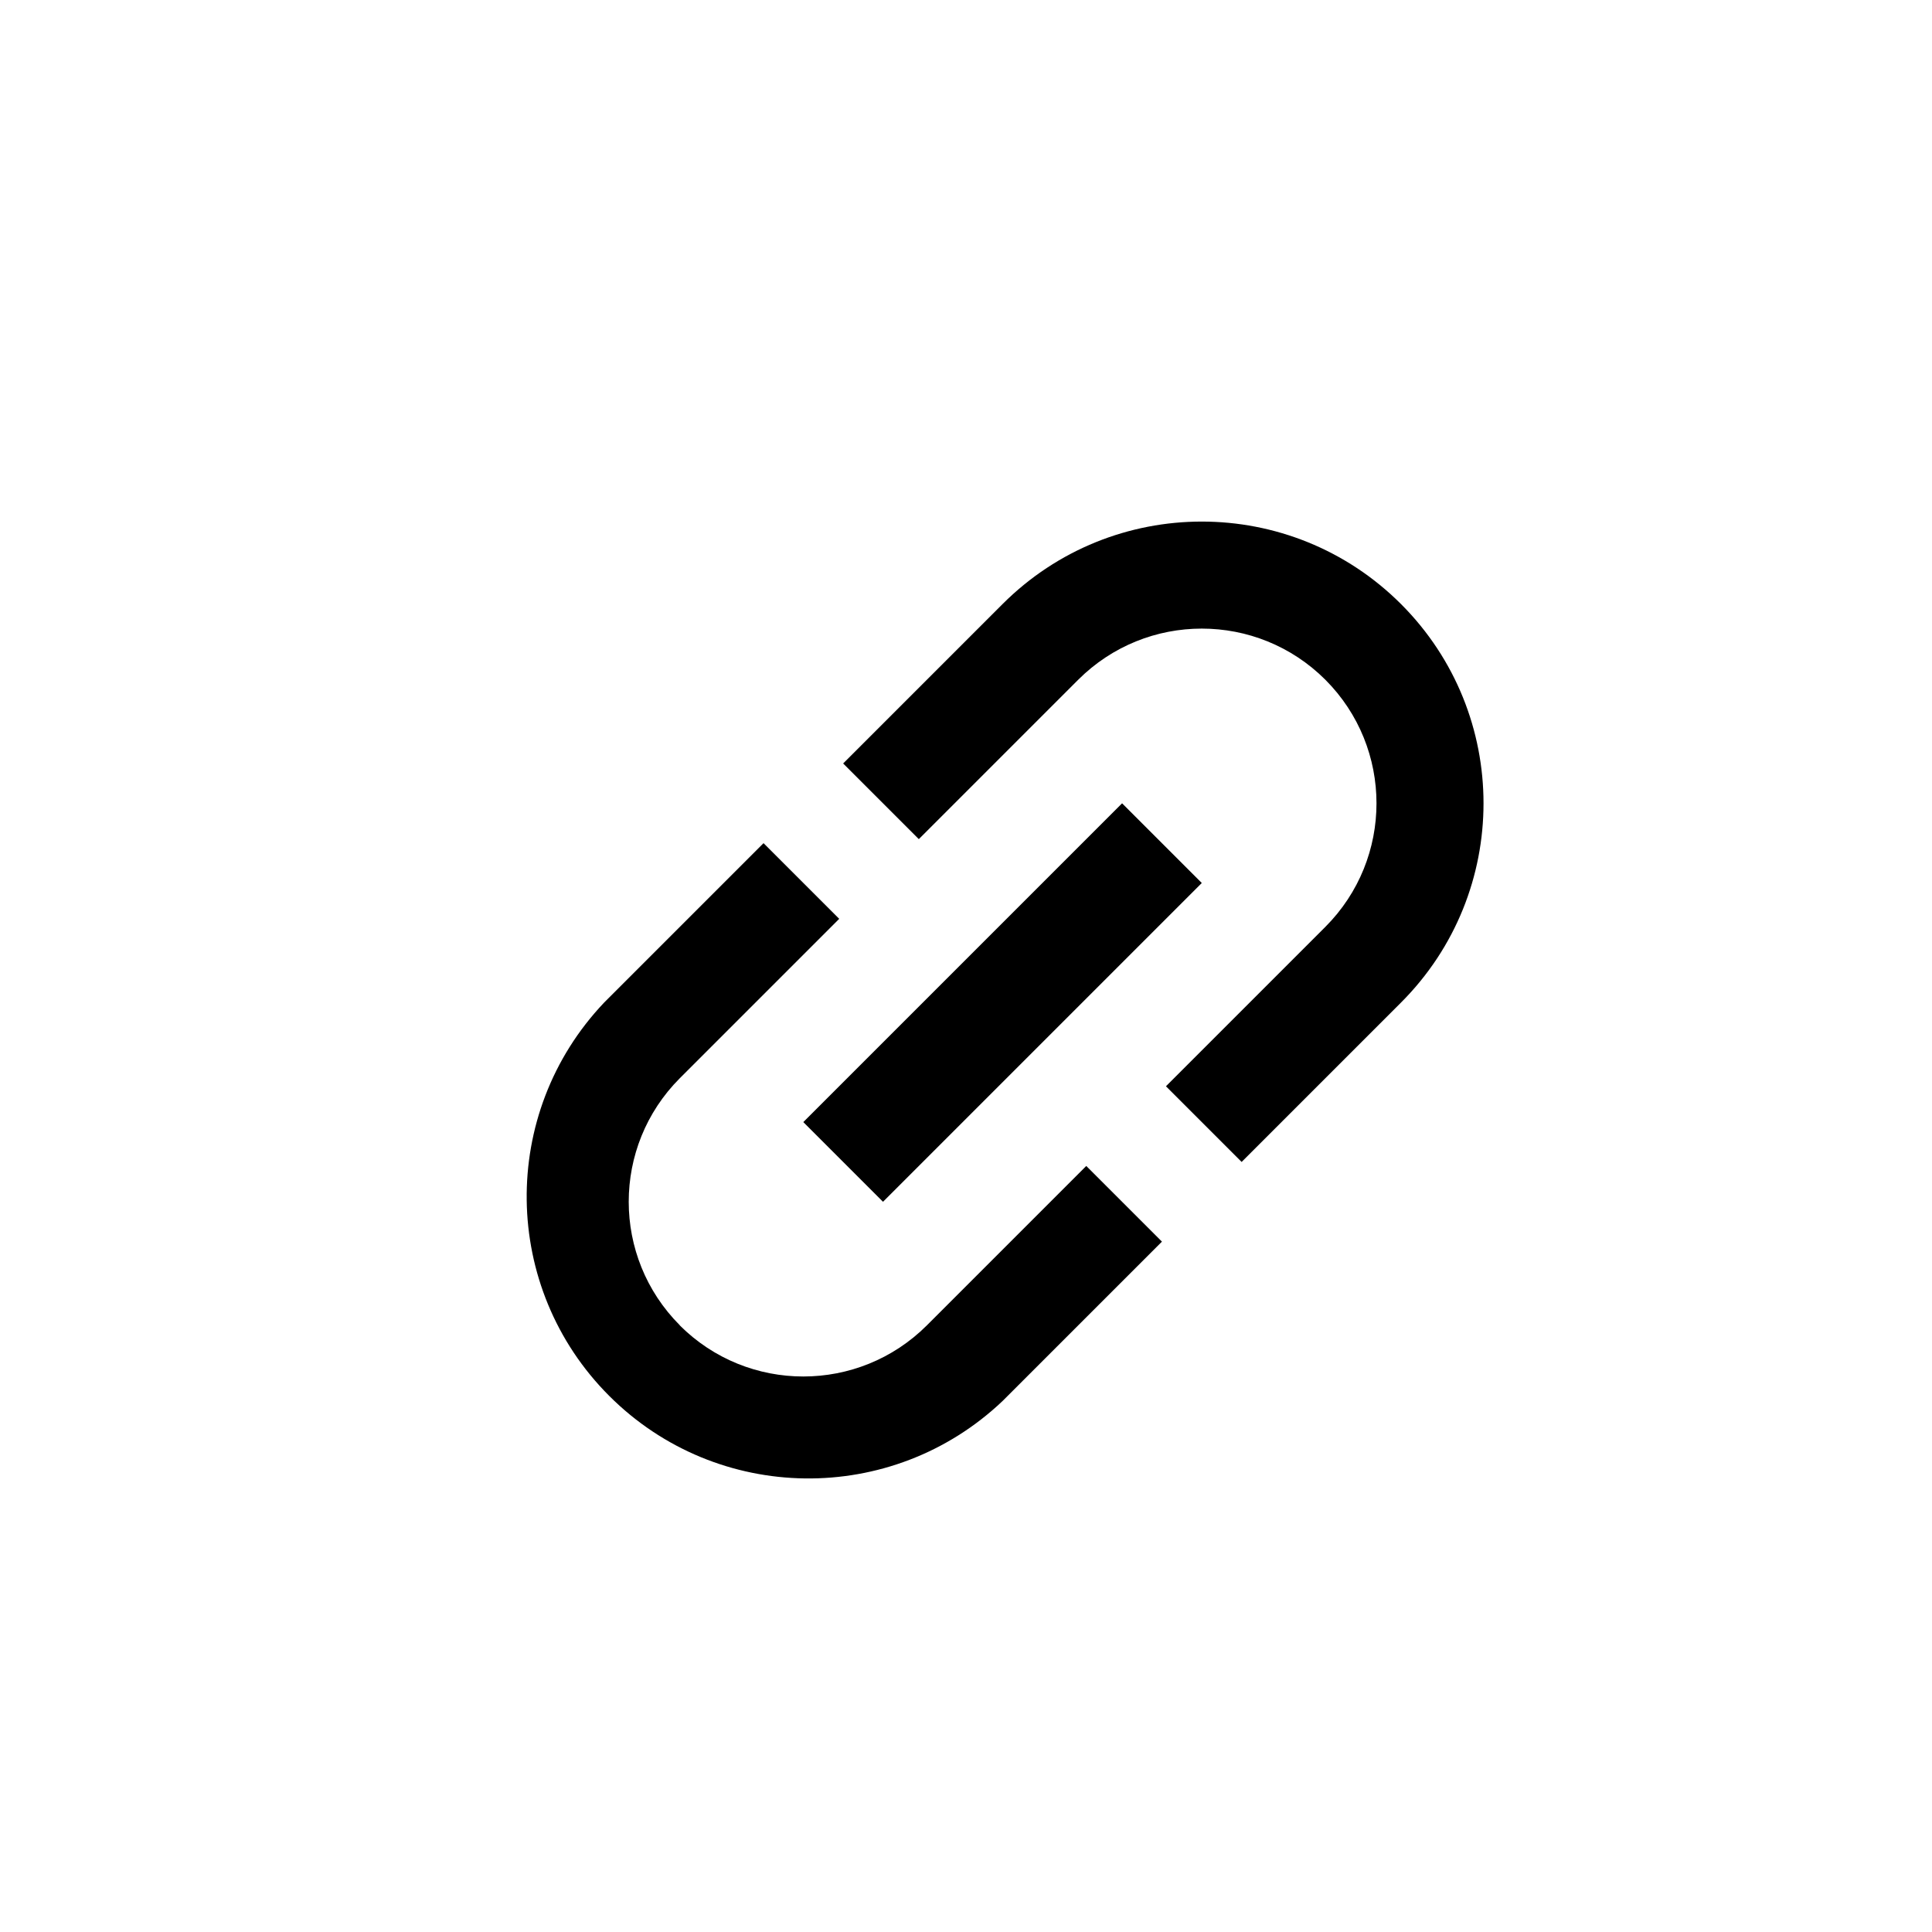
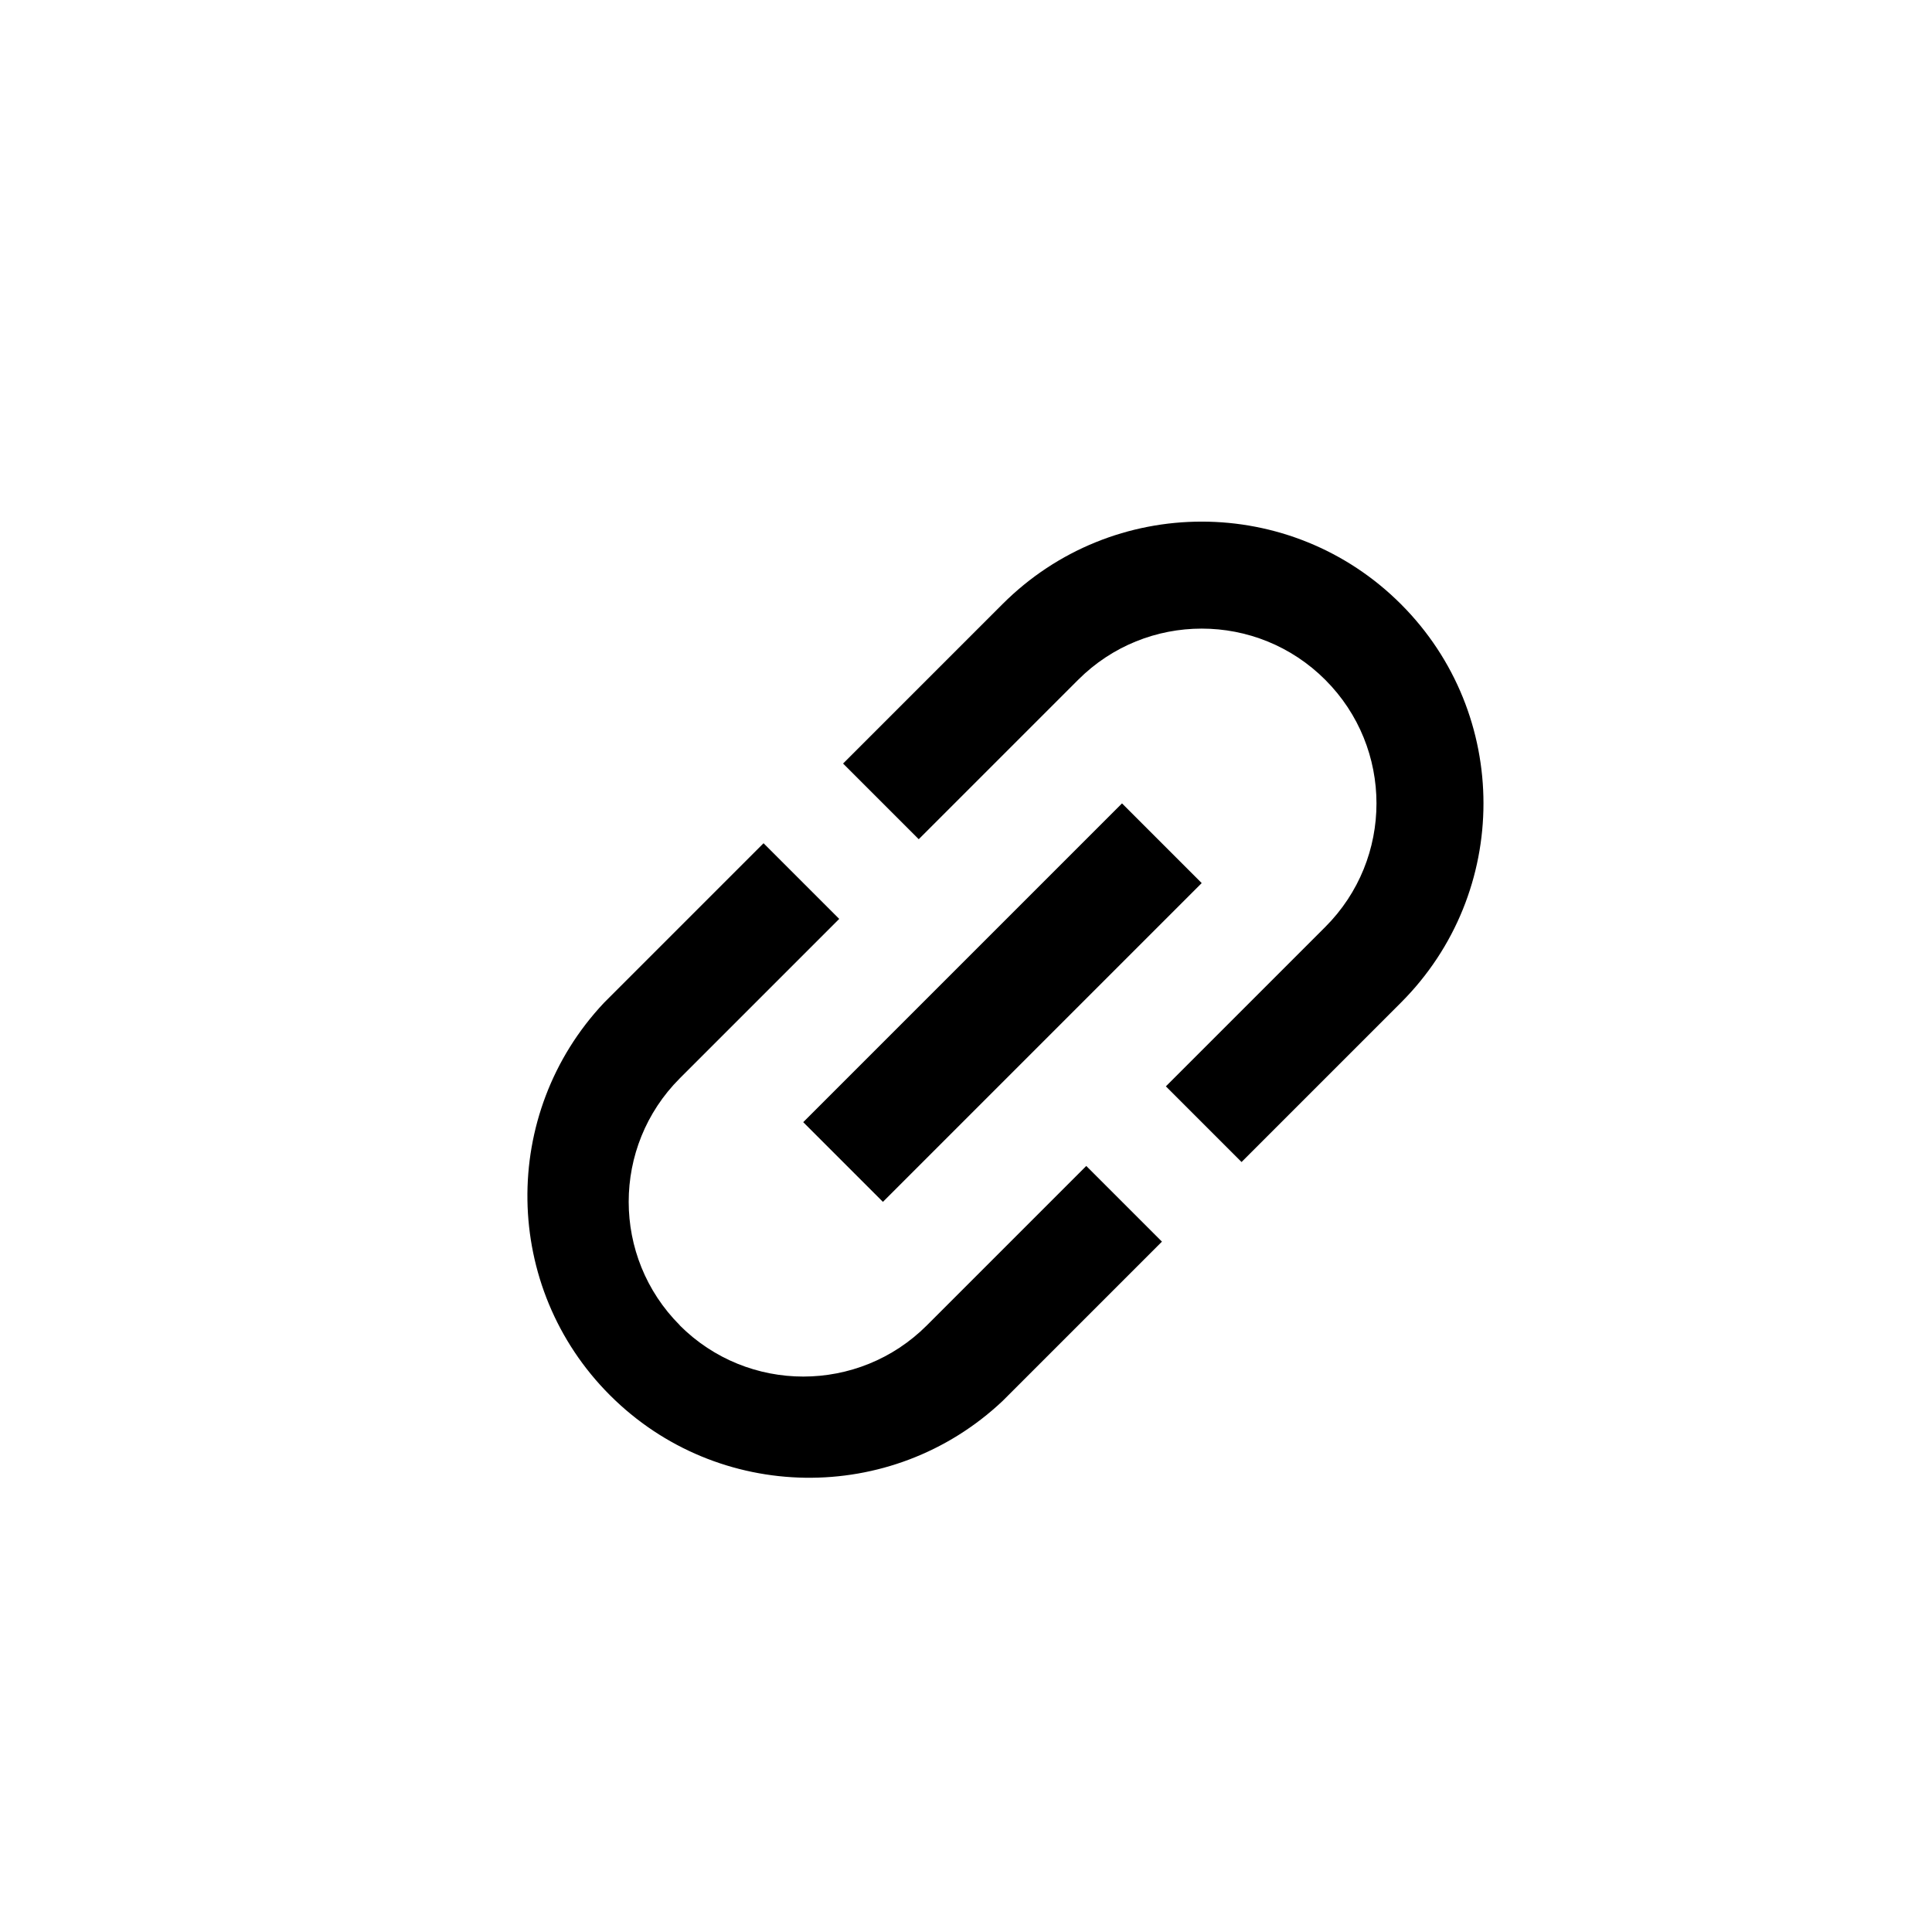
<svg xmlns="http://www.w3.org/2000/svg" fill="none" viewBox="0 0 24 24">
-   <path fill="#000" d="M8.445 16.463a2.172 2.172 0 0 1 0-3.069l1.98-1.98-.94-.94-1.98 1.98a3.501 3.501 0 0 0 4.949 4.95l1.98-1.98-.94-.94-1.98 1.98a2.172 2.172 0 0 1-3.07 0Zm2.524-1.534 3.96-3.96-.99-.99-3.96 3.96.99.99Zm1.485-7.425-1.98 1.98.94.94 1.98-1.98a2.172 2.172 0 0 1 3.07 0 2.172 2.172 0 0 1 0 3.07l-1.98 1.98.94.94 1.98-1.98a3.501 3.501 0 0 0 0-4.95 3.501 3.501 0 0 0-4.95 0Z" />
+   <path fill="#000" d="M8.445 16.463a2.17 2.17 0 0 1 0-3.068l1.98-1.98-.94-.94-1.98 1.98a3.501 3.501 0 0 0 4.949 4.949l1.98-1.98-.94-.94-1.98 1.98a2.17 2.17 0 0 1-3.07 0m2.524-1.534 3.96-3.96-.99-.99-3.96 3.96zm1.485-7.425-1.98 1.98.94.94 1.98-1.98a2.17 2.17 0 0 1 3.07 0 2.17 2.17 0 0 1 0 3.07l-1.98 1.98.94.94 1.98-1.98a3.5 3.5 0 0 0 0-4.95 3.5 3.5 0 0 0-4.95 0" />
</svg>
